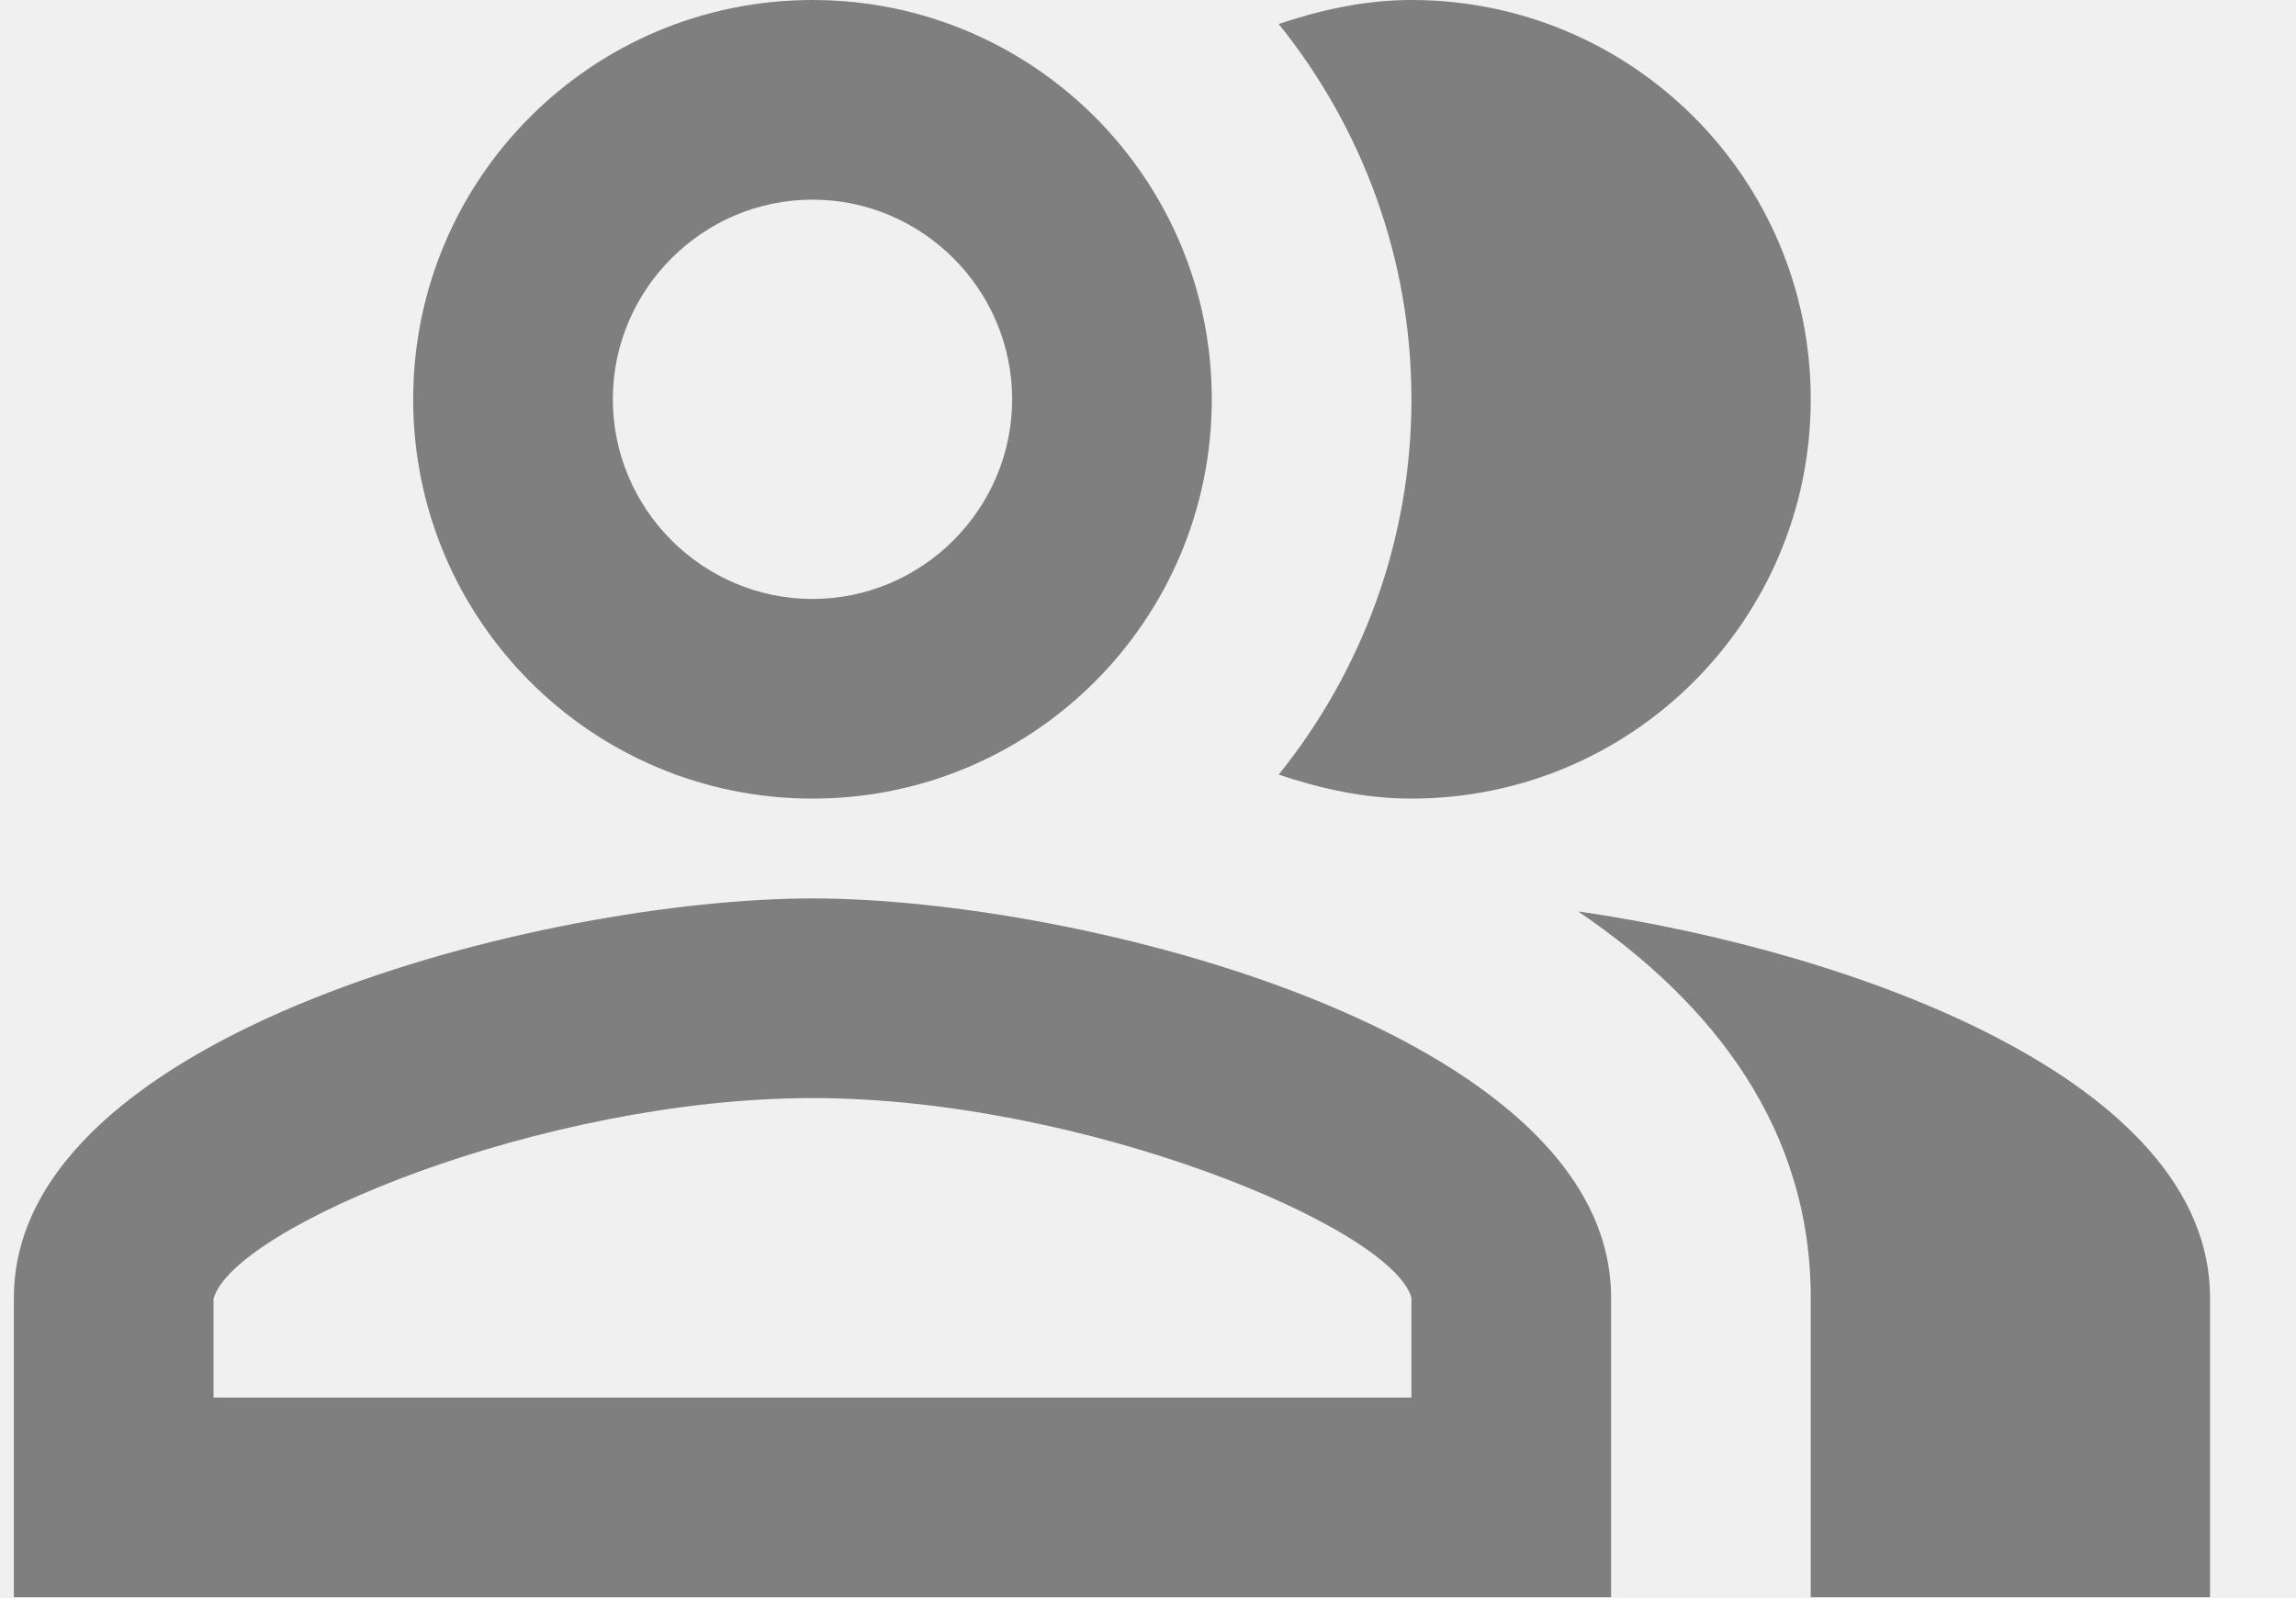
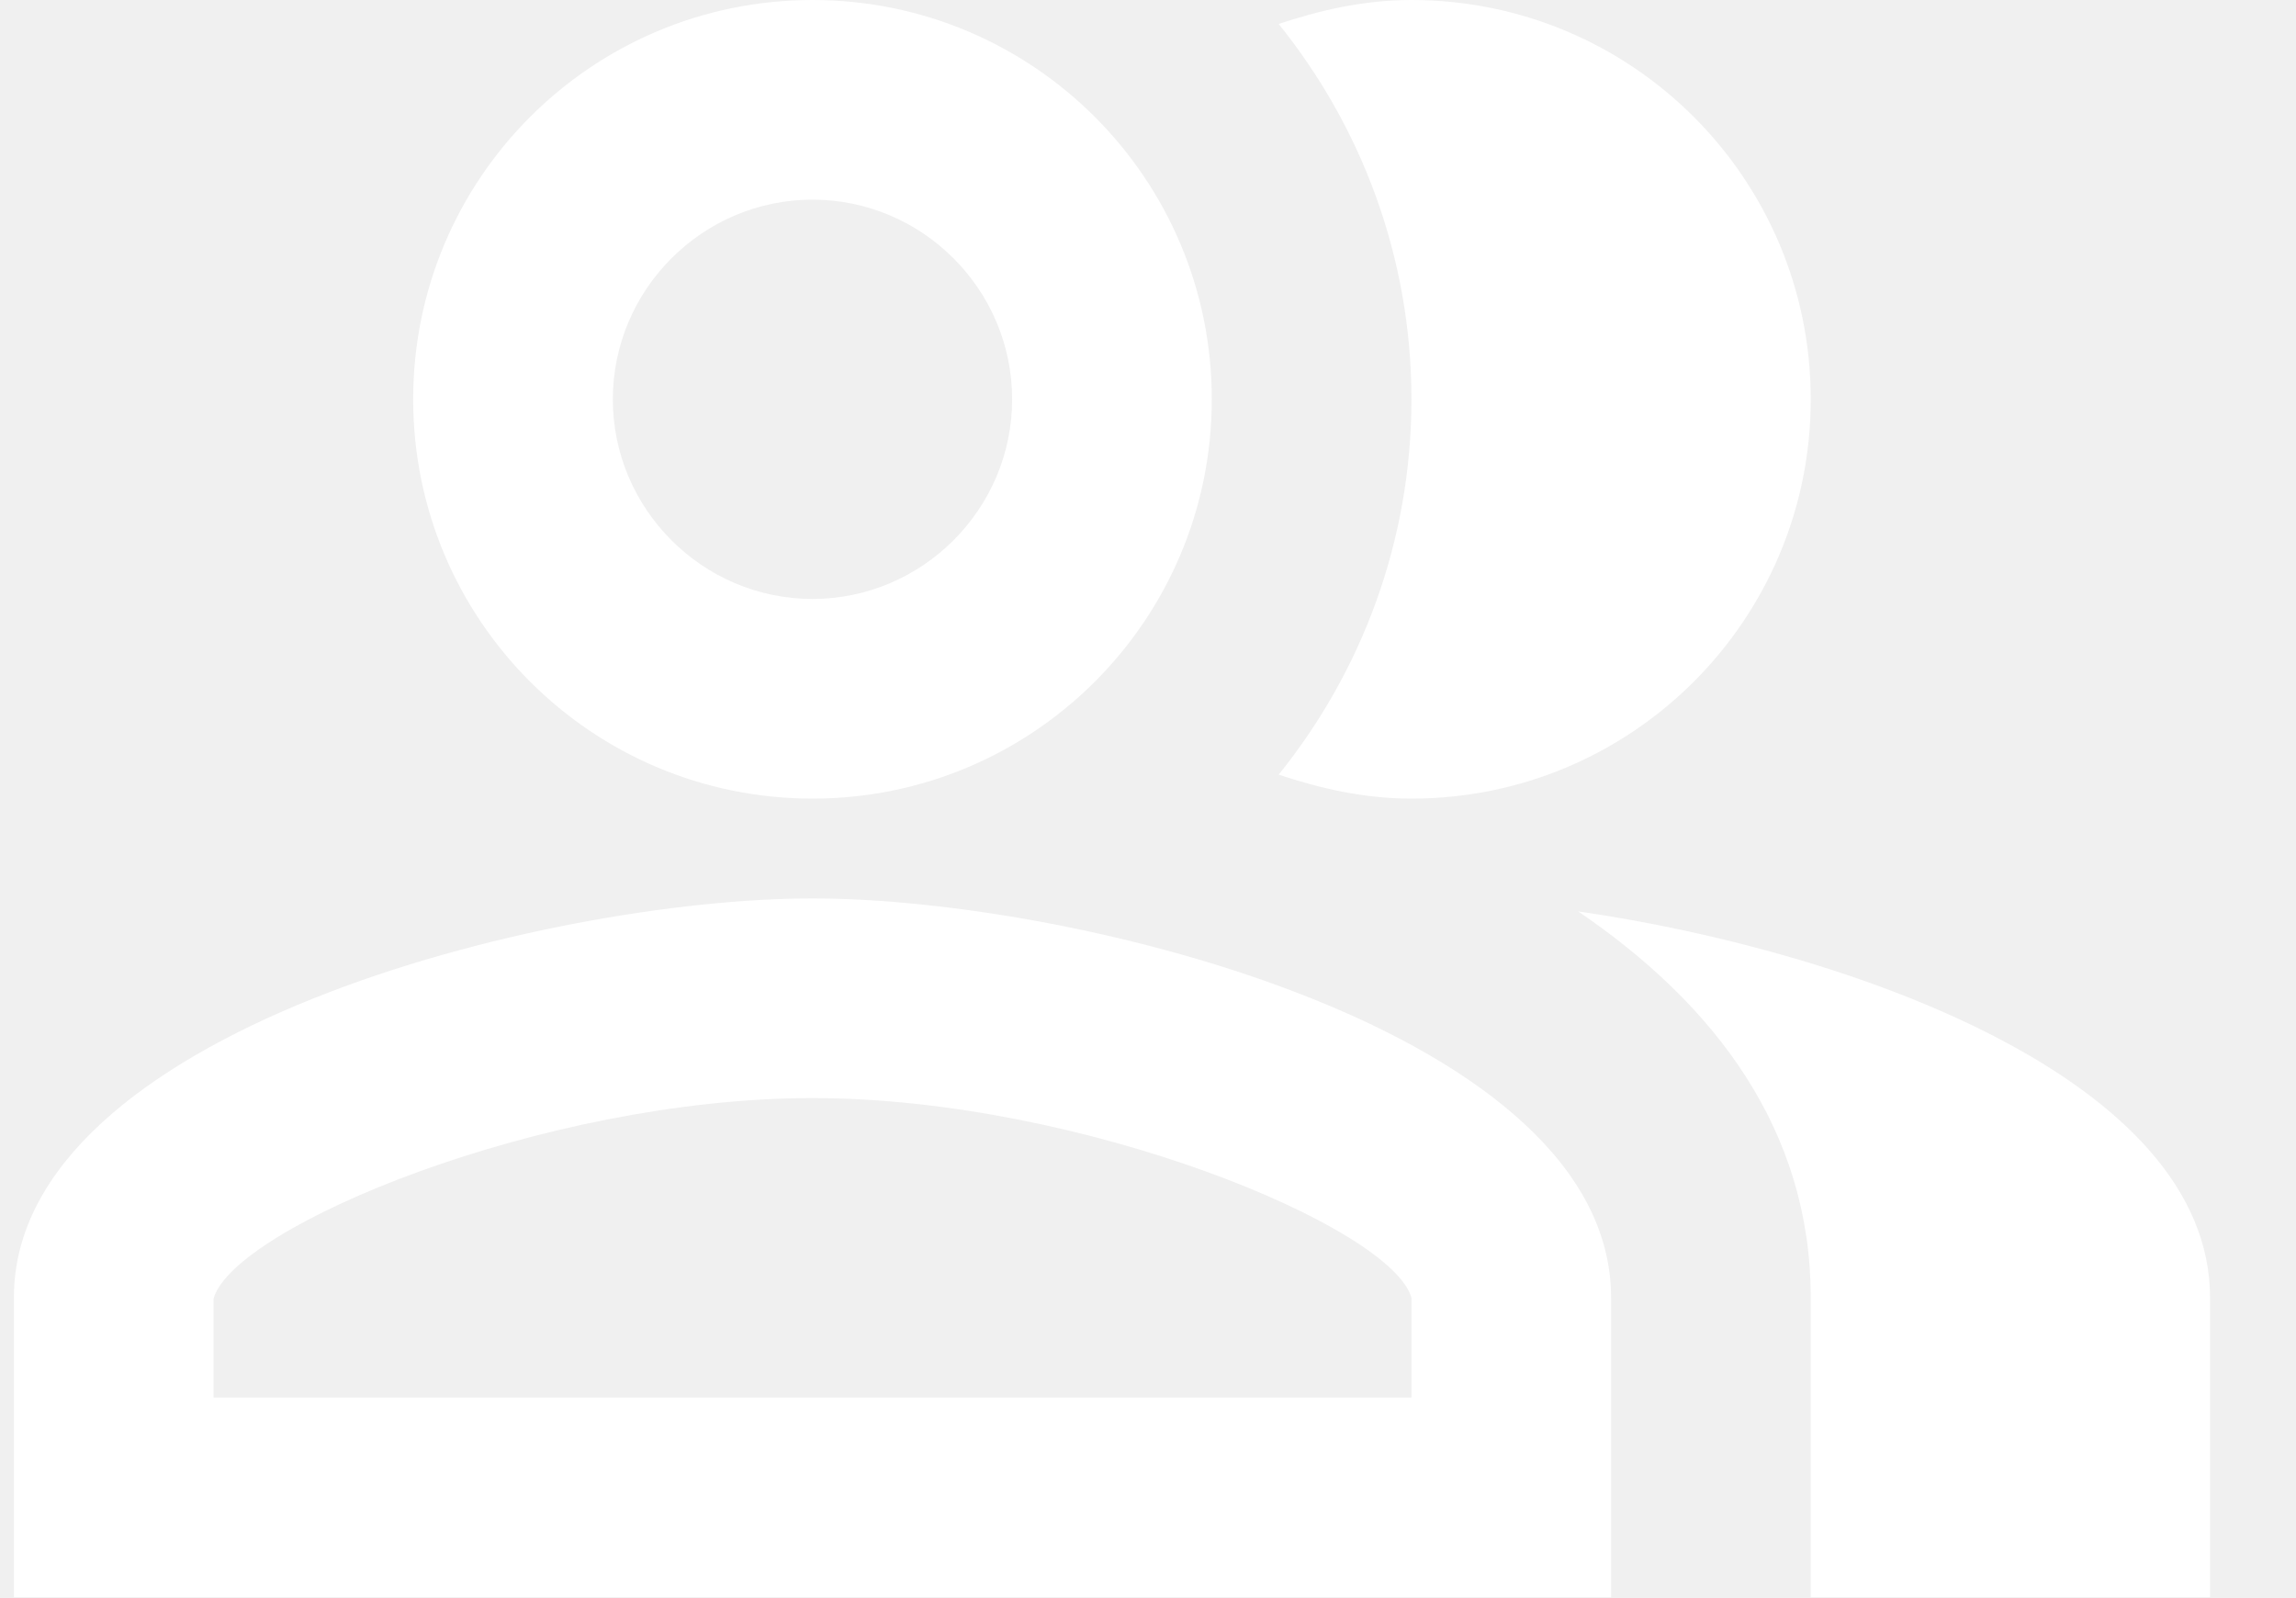
<svg xmlns="http://www.w3.org/2000/svg" width="23" height="16" viewBox="0 0 23 16" fill="none">
-   <path d="M15.809 9.13C17.179 10.06 18.139 11.32 18.139 13V16H22.139V13C22.139 10.82 18.569 9.53 15.809 9.13Z" fill="#807F7F" />
-   <path d="M14.139 8C16.349 8 18.139 6.21 18.139 4C18.139 1.79 16.349 0 14.139 0C13.669 0 13.229 0.1 12.809 0.24C13.639 1.27 14.139 2.58 14.139 4C14.139 5.42 13.639 6.73 12.809 7.76C13.229 7.9 13.669 8 14.139 8Z" fill="#807F7F" />
-   <path d="M8.139 8C10.349 8 12.139 6.21 12.139 4C12.139 1.79 10.349 0 8.139 0C5.929 0 4.139 1.79 4.139 4C4.139 6.21 5.929 8 8.139 8ZM8.139 2C9.239 2 10.139 2.9 10.139 4C10.139 5.1 9.239 6 8.139 6C7.039 6 6.139 5.1 6.139 4C6.139 2.9 7.039 2 8.139 2Z" fill="#807F7F" />
-   <path d="M8.139 9C5.469 9 0.139 10.34 0.139 13V16H16.139V13C16.139 10.34 10.809 9 8.139 9ZM14.139 14H2.139V13.01C2.339 12.29 5.439 11 8.139 11C10.839 11 13.939 12.29 14.139 13V14Z" fill="#807F7F" />
+   <path d="M15.809 9.13C17.179 10.06 18.139 11.32 18.139 13V16H22.139V13C22.139 10.82 18.569 9.53 15.809 9.13Z" fill="white" />
+   <path d="M14.139 8C16.349 8 18.139 6.21 18.139 4C18.139 1.79 16.349 0 14.139 0C13.669 0 13.229 0.1 12.809 0.24C13.639 1.27 14.139 2.58 14.139 4C14.139 5.42 13.639 6.73 12.809 7.76C13.229 7.9 13.669 8 14.139 8Z" fill="white" />
+   <path d="M8.139 8C10.349 8 12.139 6.21 12.139 4C12.139 1.79 10.349 0 8.139 0C5.929 0 4.139 1.79 4.139 4C4.139 6.21 5.929 8 8.139 8ZM8.139 2C9.239 2 10.139 2.9 10.139 4C10.139 5.1 9.239 6 8.139 6C7.039 6 6.139 5.1 6.139 4C6.139 2.9 7.039 2 8.139 2Z" fill="white" />
+   <path d="M8.139 9C5.469 9 0.139 10.34 0.139 13V16H16.139V13C16.139 10.34 10.809 9 8.139 9ZM14.139 14H2.139V13.01C2.339 12.29 5.439 11 8.139 11C10.839 11 13.939 12.29 14.139 13V14Z" fill="white" />
</svg>
